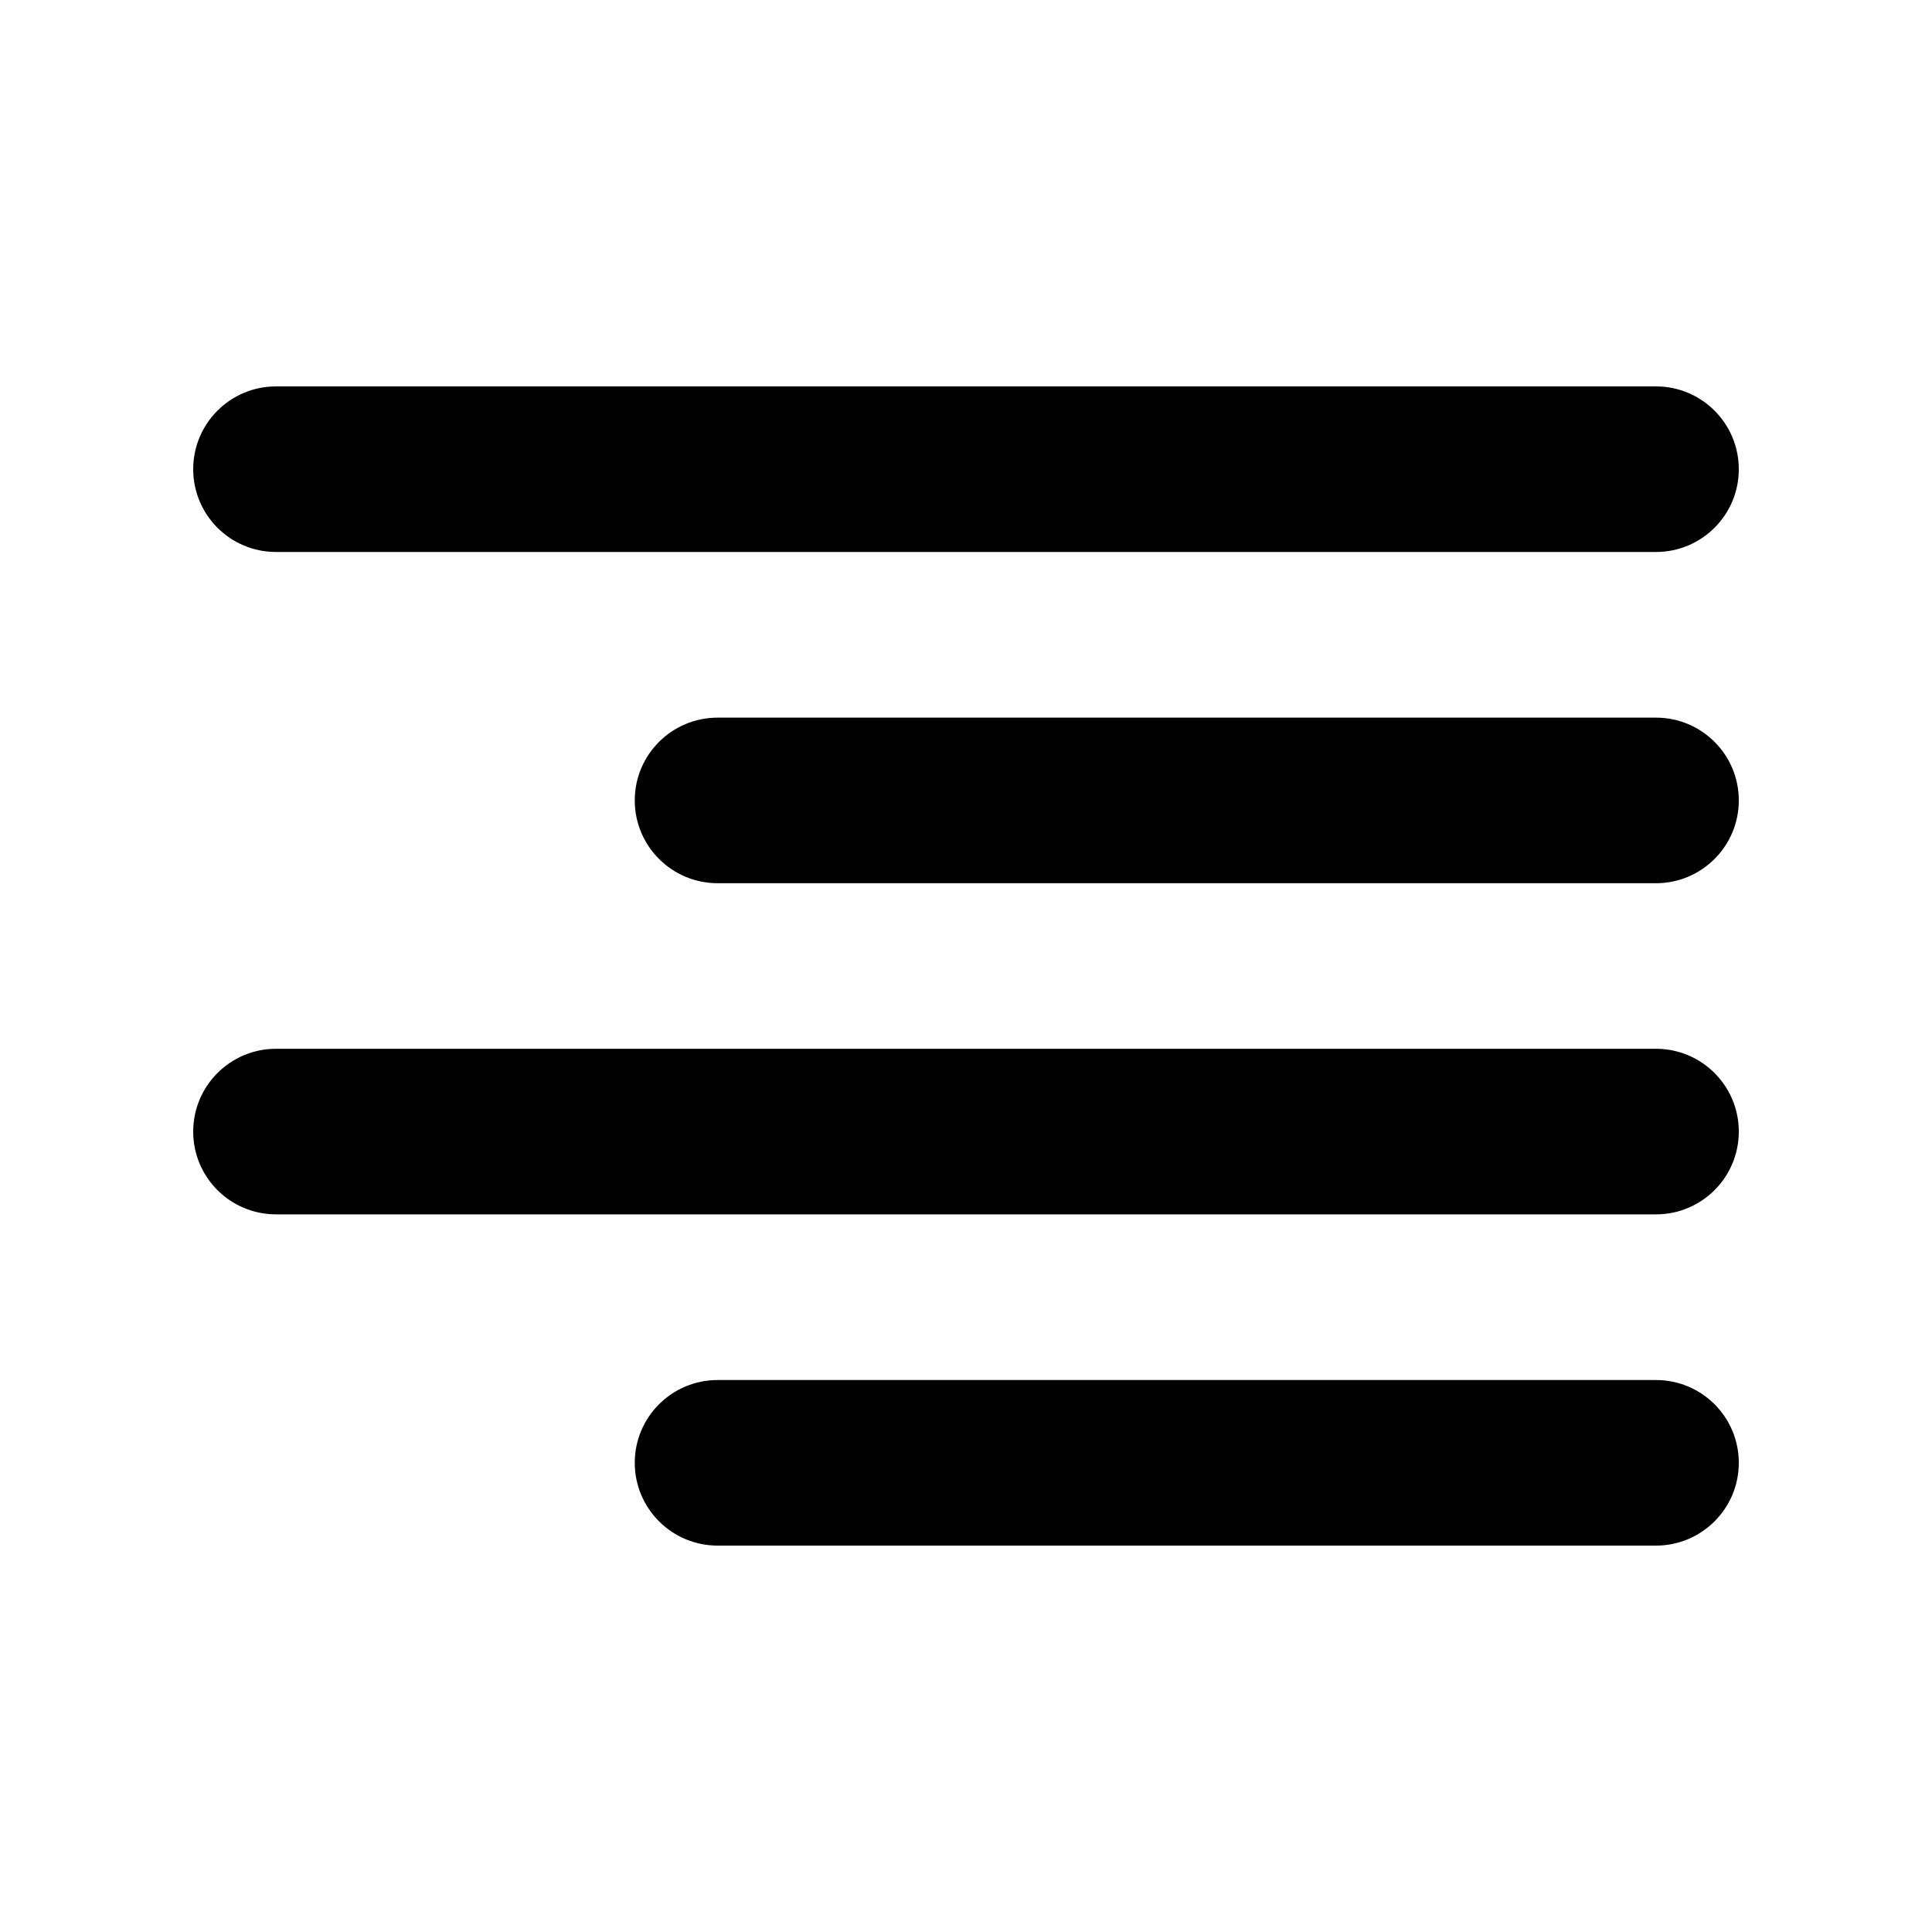
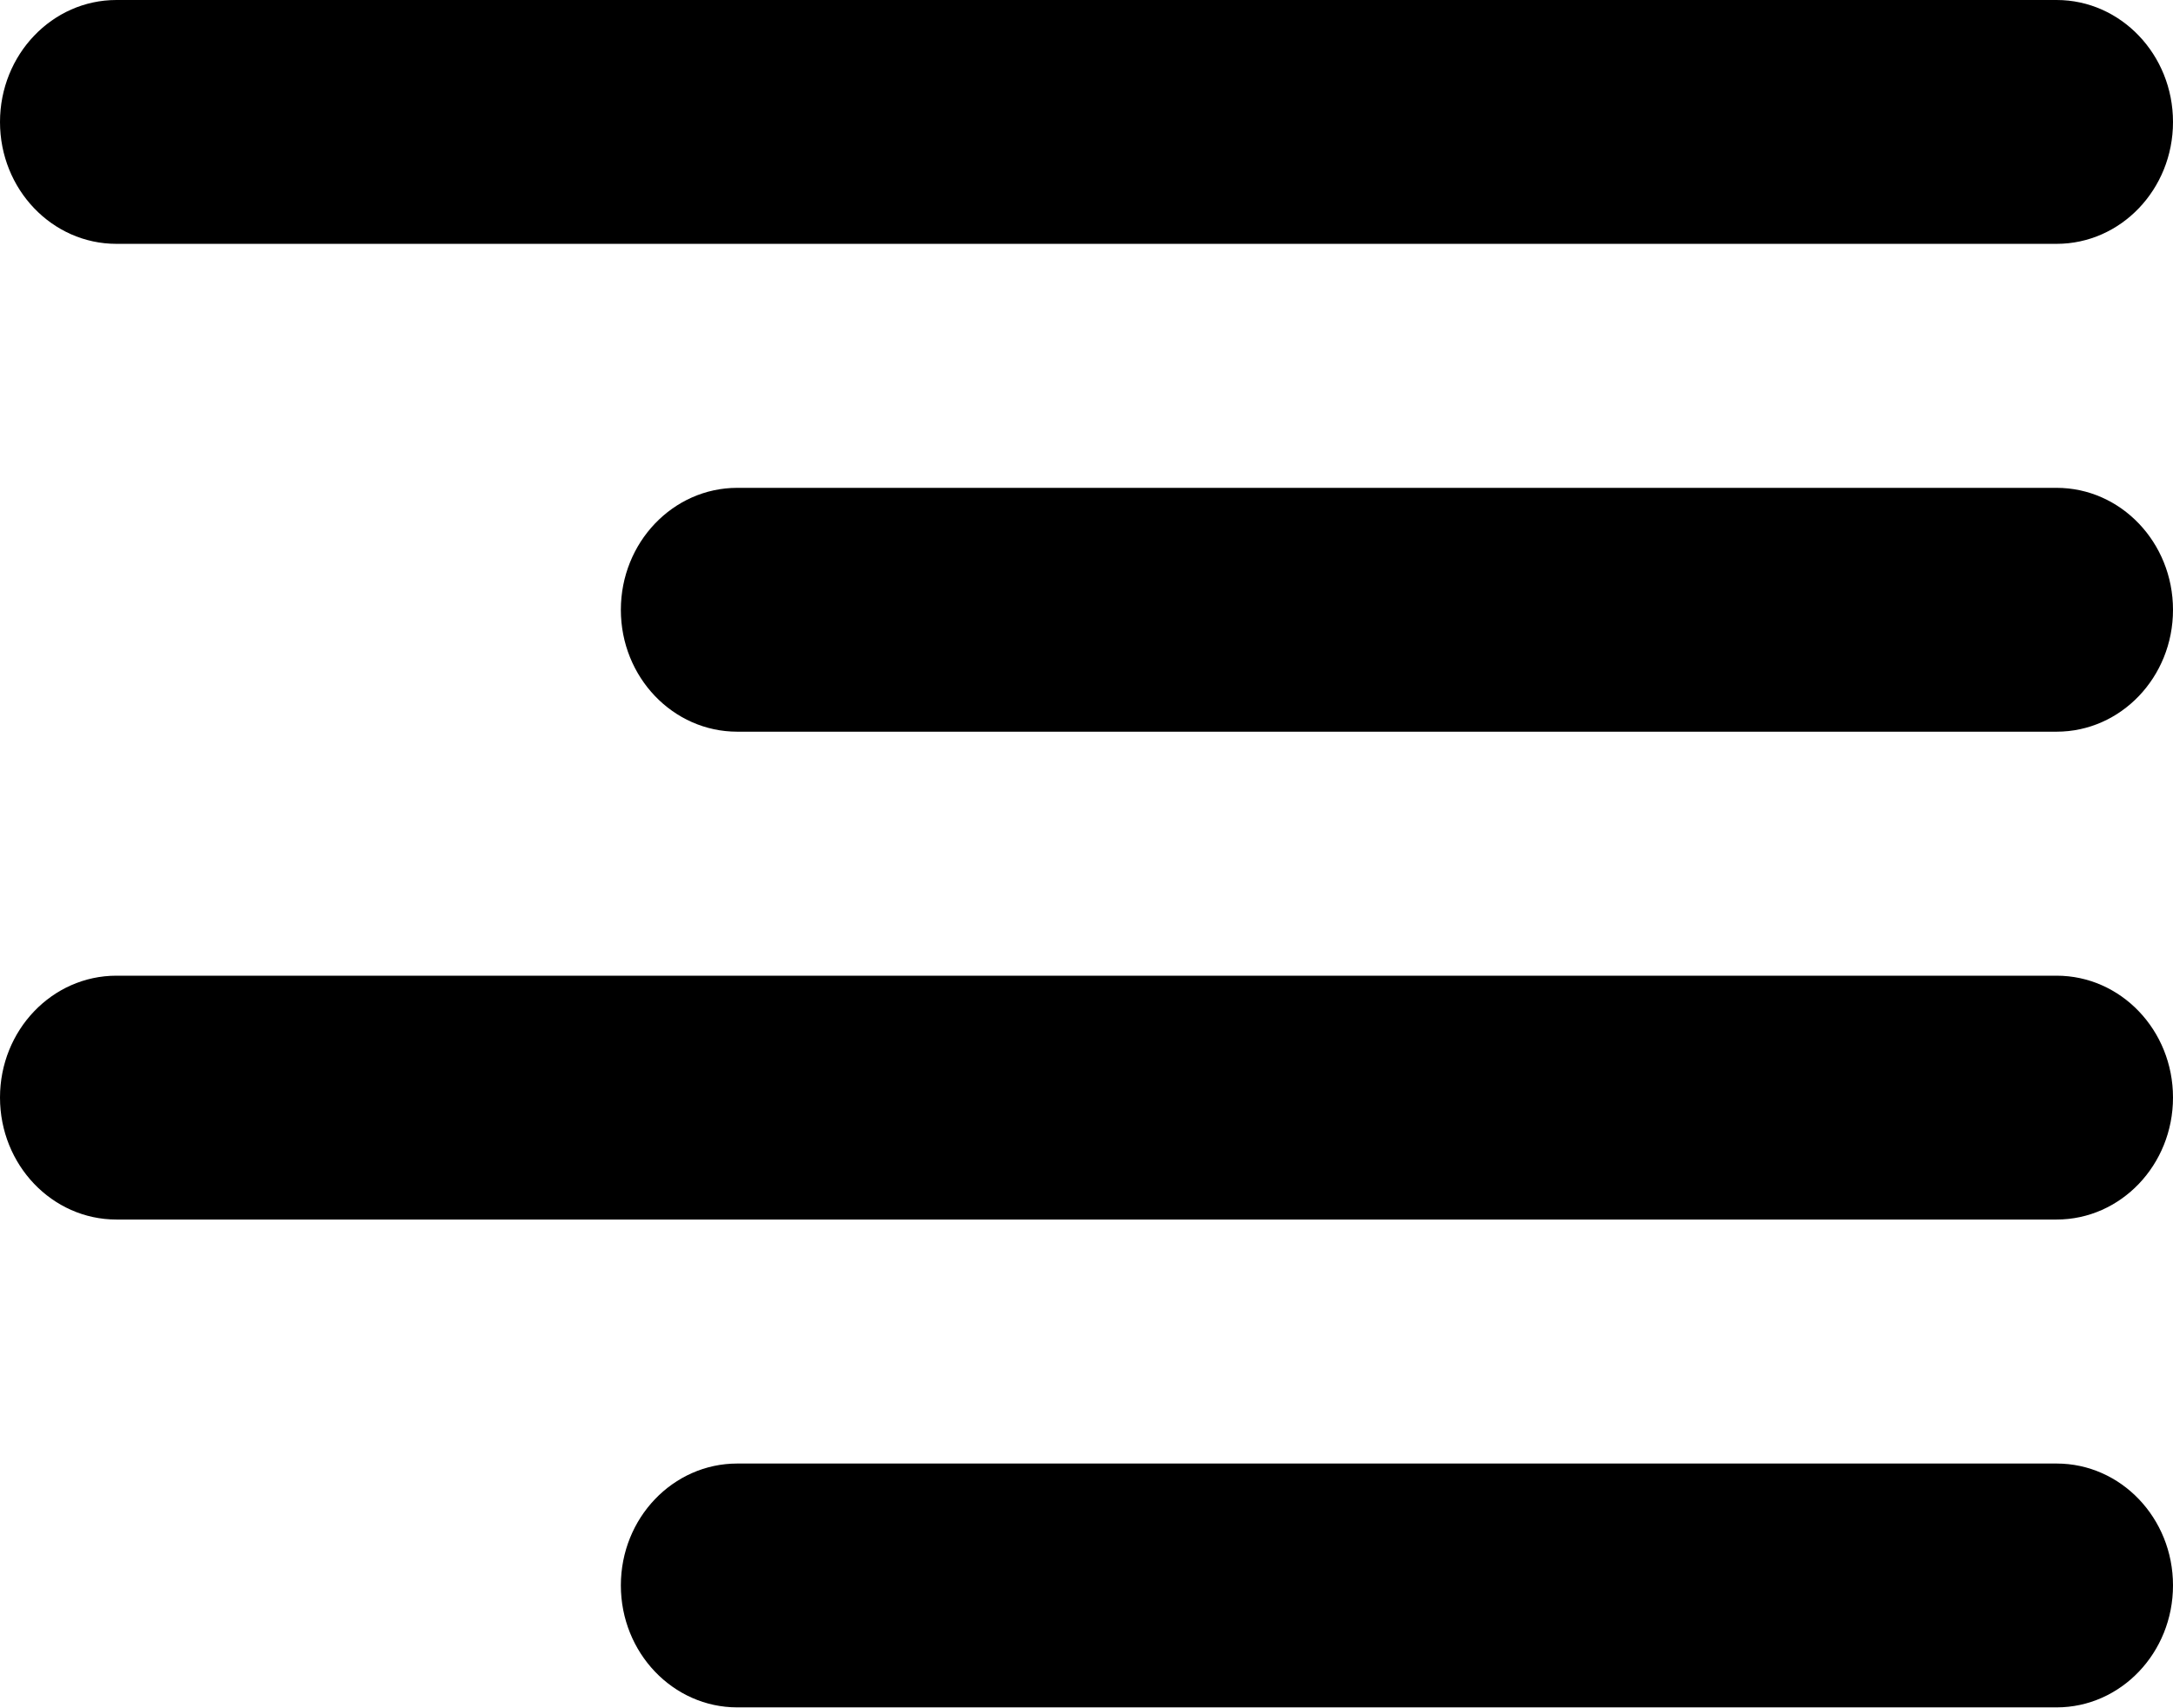
- <svg xmlns="http://www.w3.org/2000/svg" width="20" height="20" viewBox="0 0 20 20" fill="none">
-   <path d="M18 4.857C18 4.384 17.616 4 17.143 4H2.857C2.384 4 2 4.384 2 4.857C2 5.331 2.384 5.714 2.857 5.714H10H17.143C17.616 5.714 18 5.331 18 4.857Z" fill="black" />
-   <path d="M18 11.714C18 11.241 17.616 10.857 17.143 10.857H2.857C2.384 10.857 2 11.241 2 11.714C2 12.188 2.384 12.571 2.857 12.571H17.143C17.616 12.571 18 12.188 18 11.714Z" fill="black" />
-   <path d="M18 8.286C18 7.812 17.616 7.429 17.143 7.429H7.429C6.955 7.429 6.571 7.812 6.571 8.286C6.571 8.759 6.955 9.143 7.429 9.143H17.143C17.616 9.143 18 8.759 18 8.286Z" fill="black" />
-   <path d="M18 15.143C18 14.669 17.616 14.286 17.143 14.286H7.429C6.955 14.286 6.571 14.669 6.571 15.143C6.571 15.616 6.955 16 7.429 16H17.143C17.616 16 18 15.616 18 15.143Z" fill="black" />
+ <svg xmlns="http://www.w3.org/2000/svg" width="14" height="11" viewBox="0 0 14 11" fill="none">
+   <path d="M14 0.786C14 0.352 13.664 0 13.25 0H0.75C0.336 0 0 0.352 0 0.786C0 1.22 0.336 1.571 0.75 1.571H7H13.25C13.664 1.571 14 1.22 14 0.786Z" fill="currentColor" />
+   <path d="M14 7.071C14 6.637 13.664 6.286 13.25 6.286H0.75C0.336 6.286 0 6.637 0 7.071C0 7.505 0.336 7.857 0.75 7.857H13.25C13.664 7.857 14 7.505 14 7.071Z" fill="currentColor" />
+   <path d="M14 3.929C14 3.495 13.664 3.143 13.25 3.143H4.75C4.336 3.143 4 3.495 4 3.929C4 4.363 4.336 4.714 4.75 4.714H13.25C13.664 4.714 14 4.363 14 3.929Z" fill="currentColor" />
+   <path d="M14 10.214C14 9.78 13.664 9.429 13.25 9.429H4.75C4.336 9.429 4 9.78 4 10.214C4 10.648 4.336 11 4.75 11H13.25C13.664 11 14 10.648 14 10.214Z" fill="currentColor" />
</svg>
